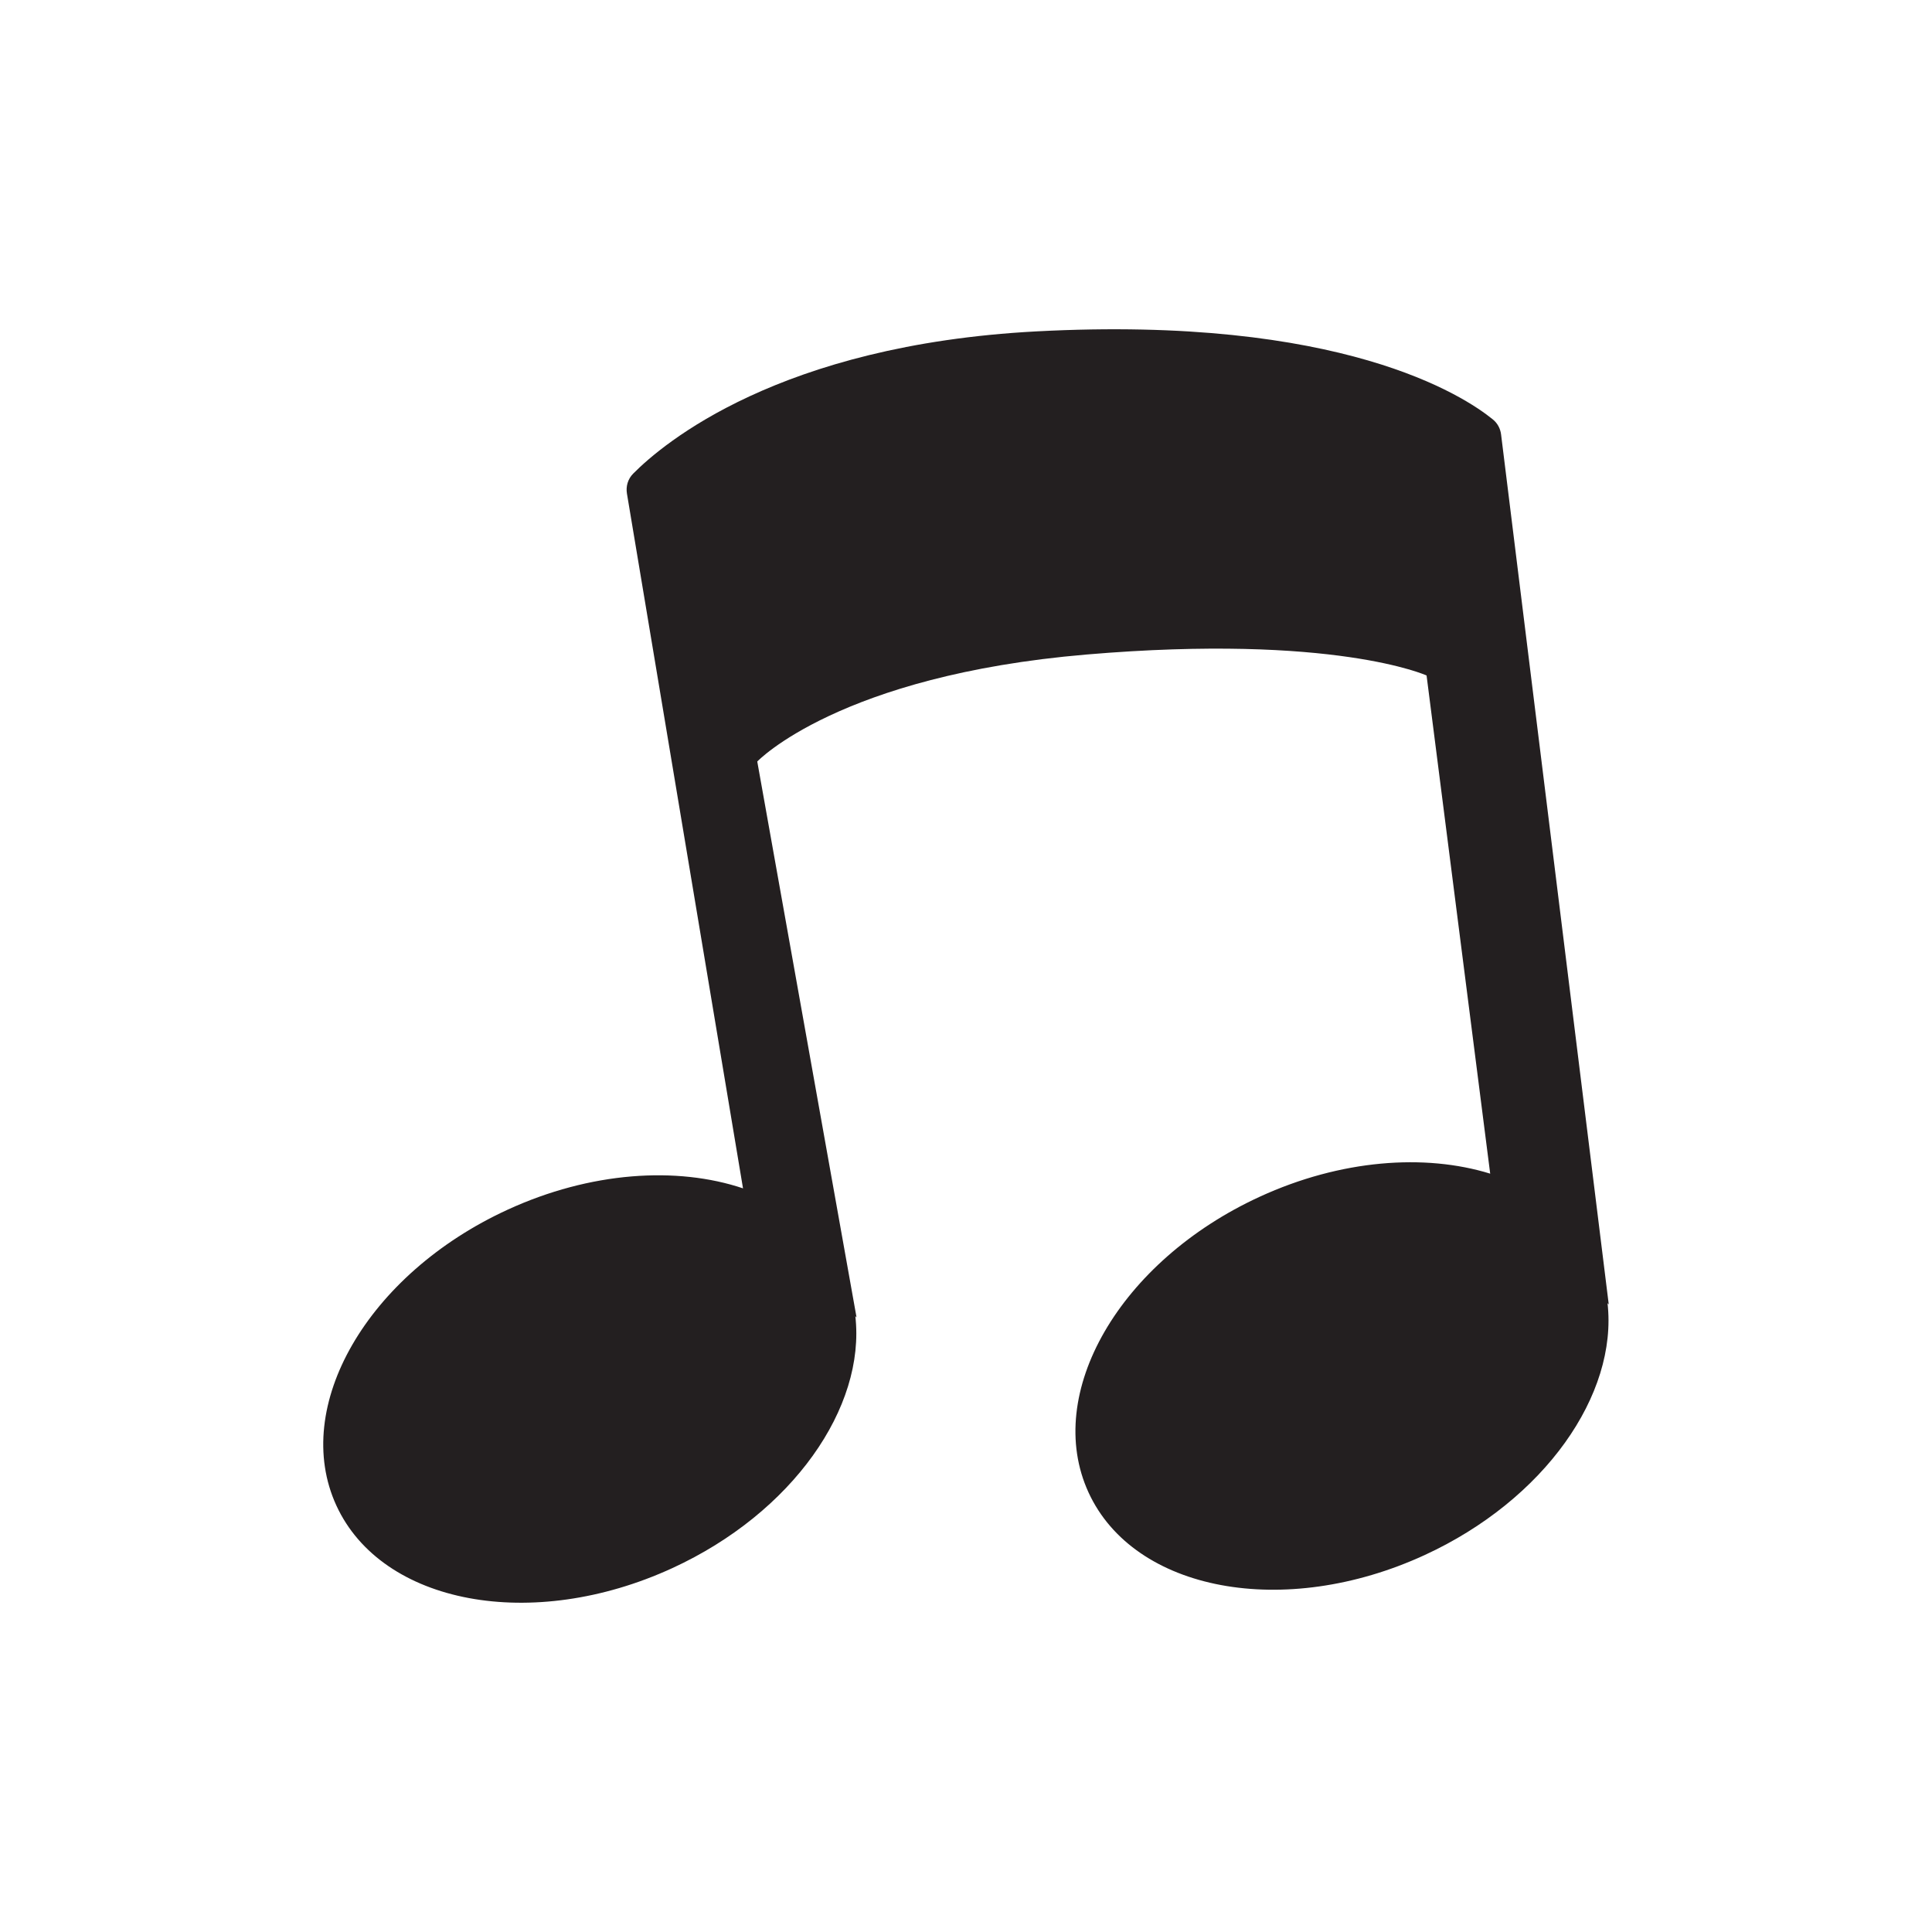
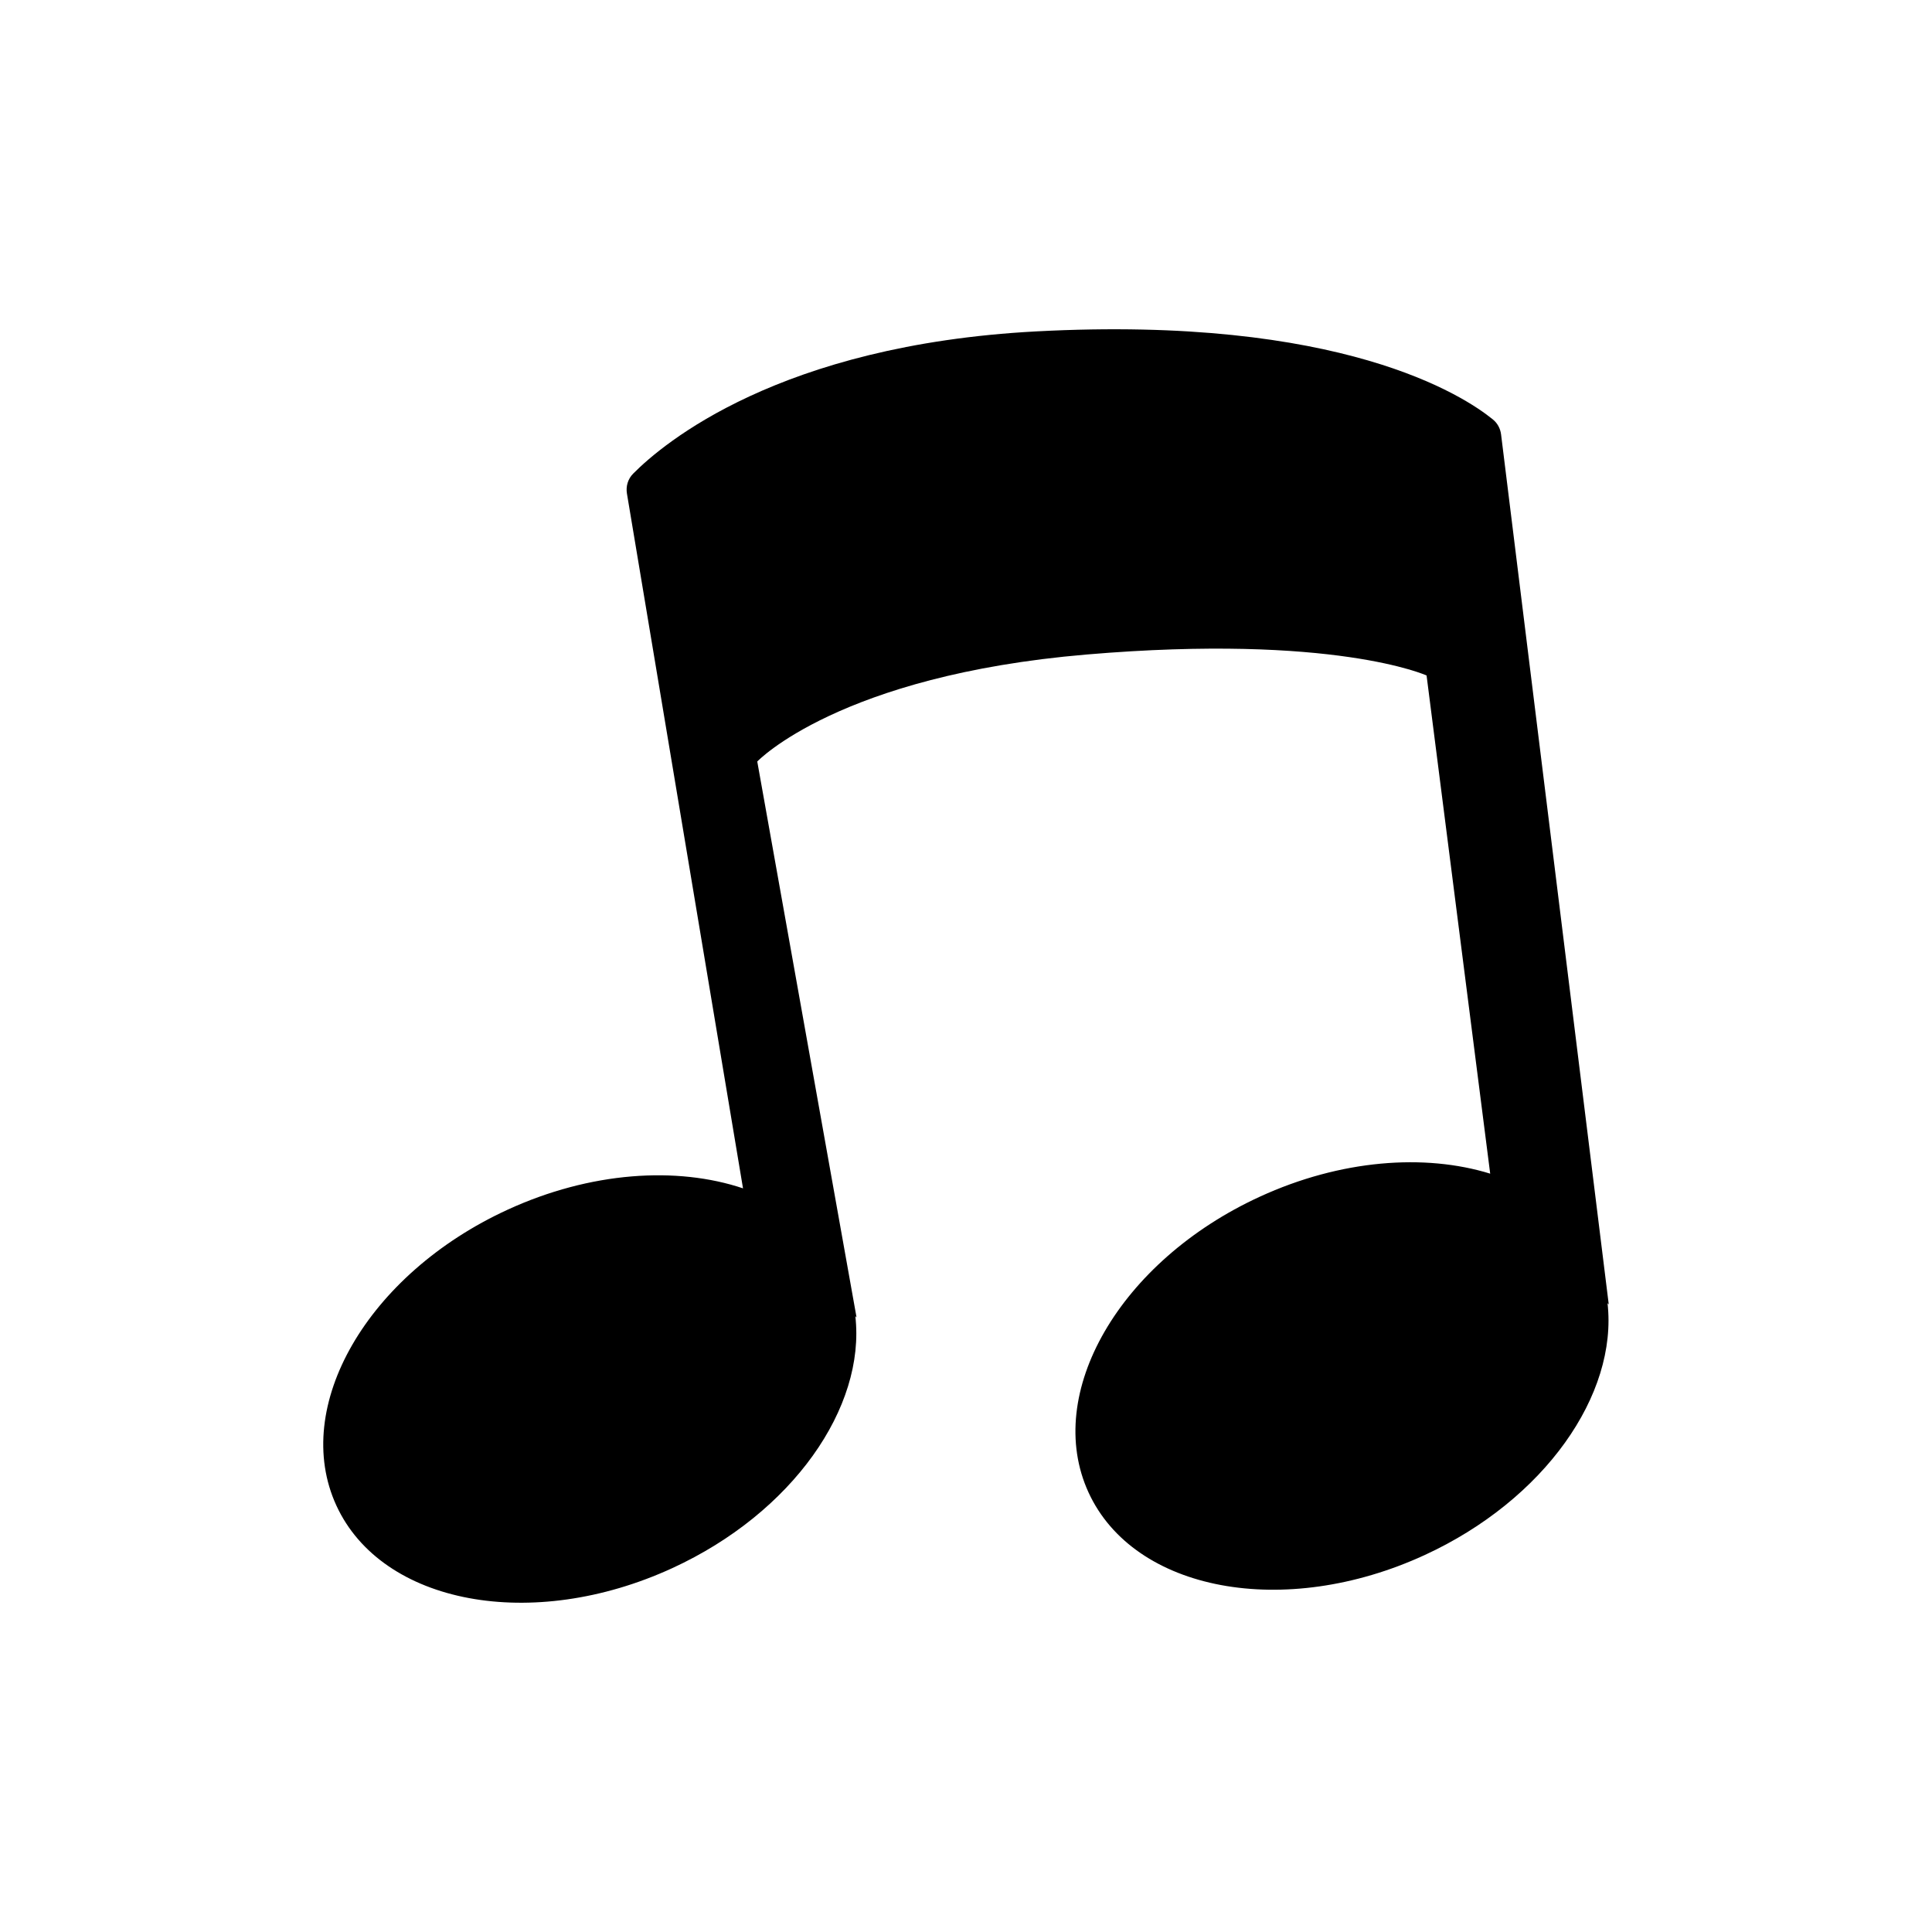
<svg xmlns="http://www.w3.org/2000/svg" version="1.1" width="300pt" height="300pt" viewBox="0 0 300 300">
  <g enable-background="new">
    <clipPath id="cp12">
      <path transform="matrix(1,0,0,-1,0,300)" d="M 0 300 L 300 300 L 300 0 L 0 0 Z " />
    </clipPath>
    <g clip-path="url(#cp12)">
-       <path transform="matrix(1,0,0,-1,249.8075,202.5649)" d="M 0 0 L -16.72 135.098 C -16.834 136.022 -17.277 136.85 -18 137.437 C -22.515 141.112 -41.526 153.614 -88.889 151.107 C -128.795 148.994 -146.861 133.695 -151.497 129.01 C -152.307 128.192 -152.645 127.047 -152.455 125.913 L -134.437 18.062 L -134.41 18.031 C -144.7 21.488 -158.119 20.639 -171 14.717 C -192.743 4.721 -204.643 -15.841 -197.577 -31.209 C -190.513 -46.576 -167.158 -50.931 -145.415 -40.935 C -126.745 -32.352 -115.373 -15.985 -116.991 -1.8 L -116.8 -2.019 L -132.22 84.318 C -132.22 84.318 -119.514 97.676 -81.069 100.934 C -42.625 104.191 -28.29 97.676 -28.29 97.676 L -18.413 20.338 L -18.392 20.314 C -28.574 23.469 -41.646 22.507 -54.2 16.735 C -75.943 6.739 -87.843 -13.822 -80.778 -29.189 C -73.713 -44.558 -50.359 -48.912 -28.615 -38.916 C -9.949 -30.334 1.422 -13.973 -.191 .211 Z " fill="#231f20" />
+       <path transform="matrix(1,0,0,-1,249.8075,202.5649)" d="M 0 0 L -16.72 135.098 C -16.834 136.022 -17.277 136.85 -18 137.437 C -22.515 141.112 -41.526 153.614 -88.889 151.107 C -128.795 148.994 -146.861 133.695 -151.497 129.01 C -152.307 128.192 -152.645 127.047 -152.455 125.913 L -134.437 18.062 L -134.41 18.031 C -144.7 21.488 -158.119 20.639 -171 14.717 C -192.743 4.721 -204.643 -15.841 -197.577 -31.209 C -190.513 -46.576 -167.158 -50.931 -145.415 -40.935 C -126.745 -32.352 -115.373 -15.985 -116.991 -1.8 L -116.8 -2.019 L -132.22 84.318 C -132.22 84.318 -119.514 97.676 -81.069 100.934 C -42.625 104.191 -28.29 97.676 -28.29 97.676 L -18.413 20.338 L -18.392 20.314 C -28.574 23.469 -41.646 22.507 -54.2 16.735 C -75.943 6.739 -87.843 -13.822 -80.778 -29.189 C -73.713 -44.558 -50.359 -48.912 -28.615 -38.916 C -9.949 -30.334 1.422 -13.973 -.191 .211 Z " fill="currentColor" />
    </g>
  </g>
</svg>
